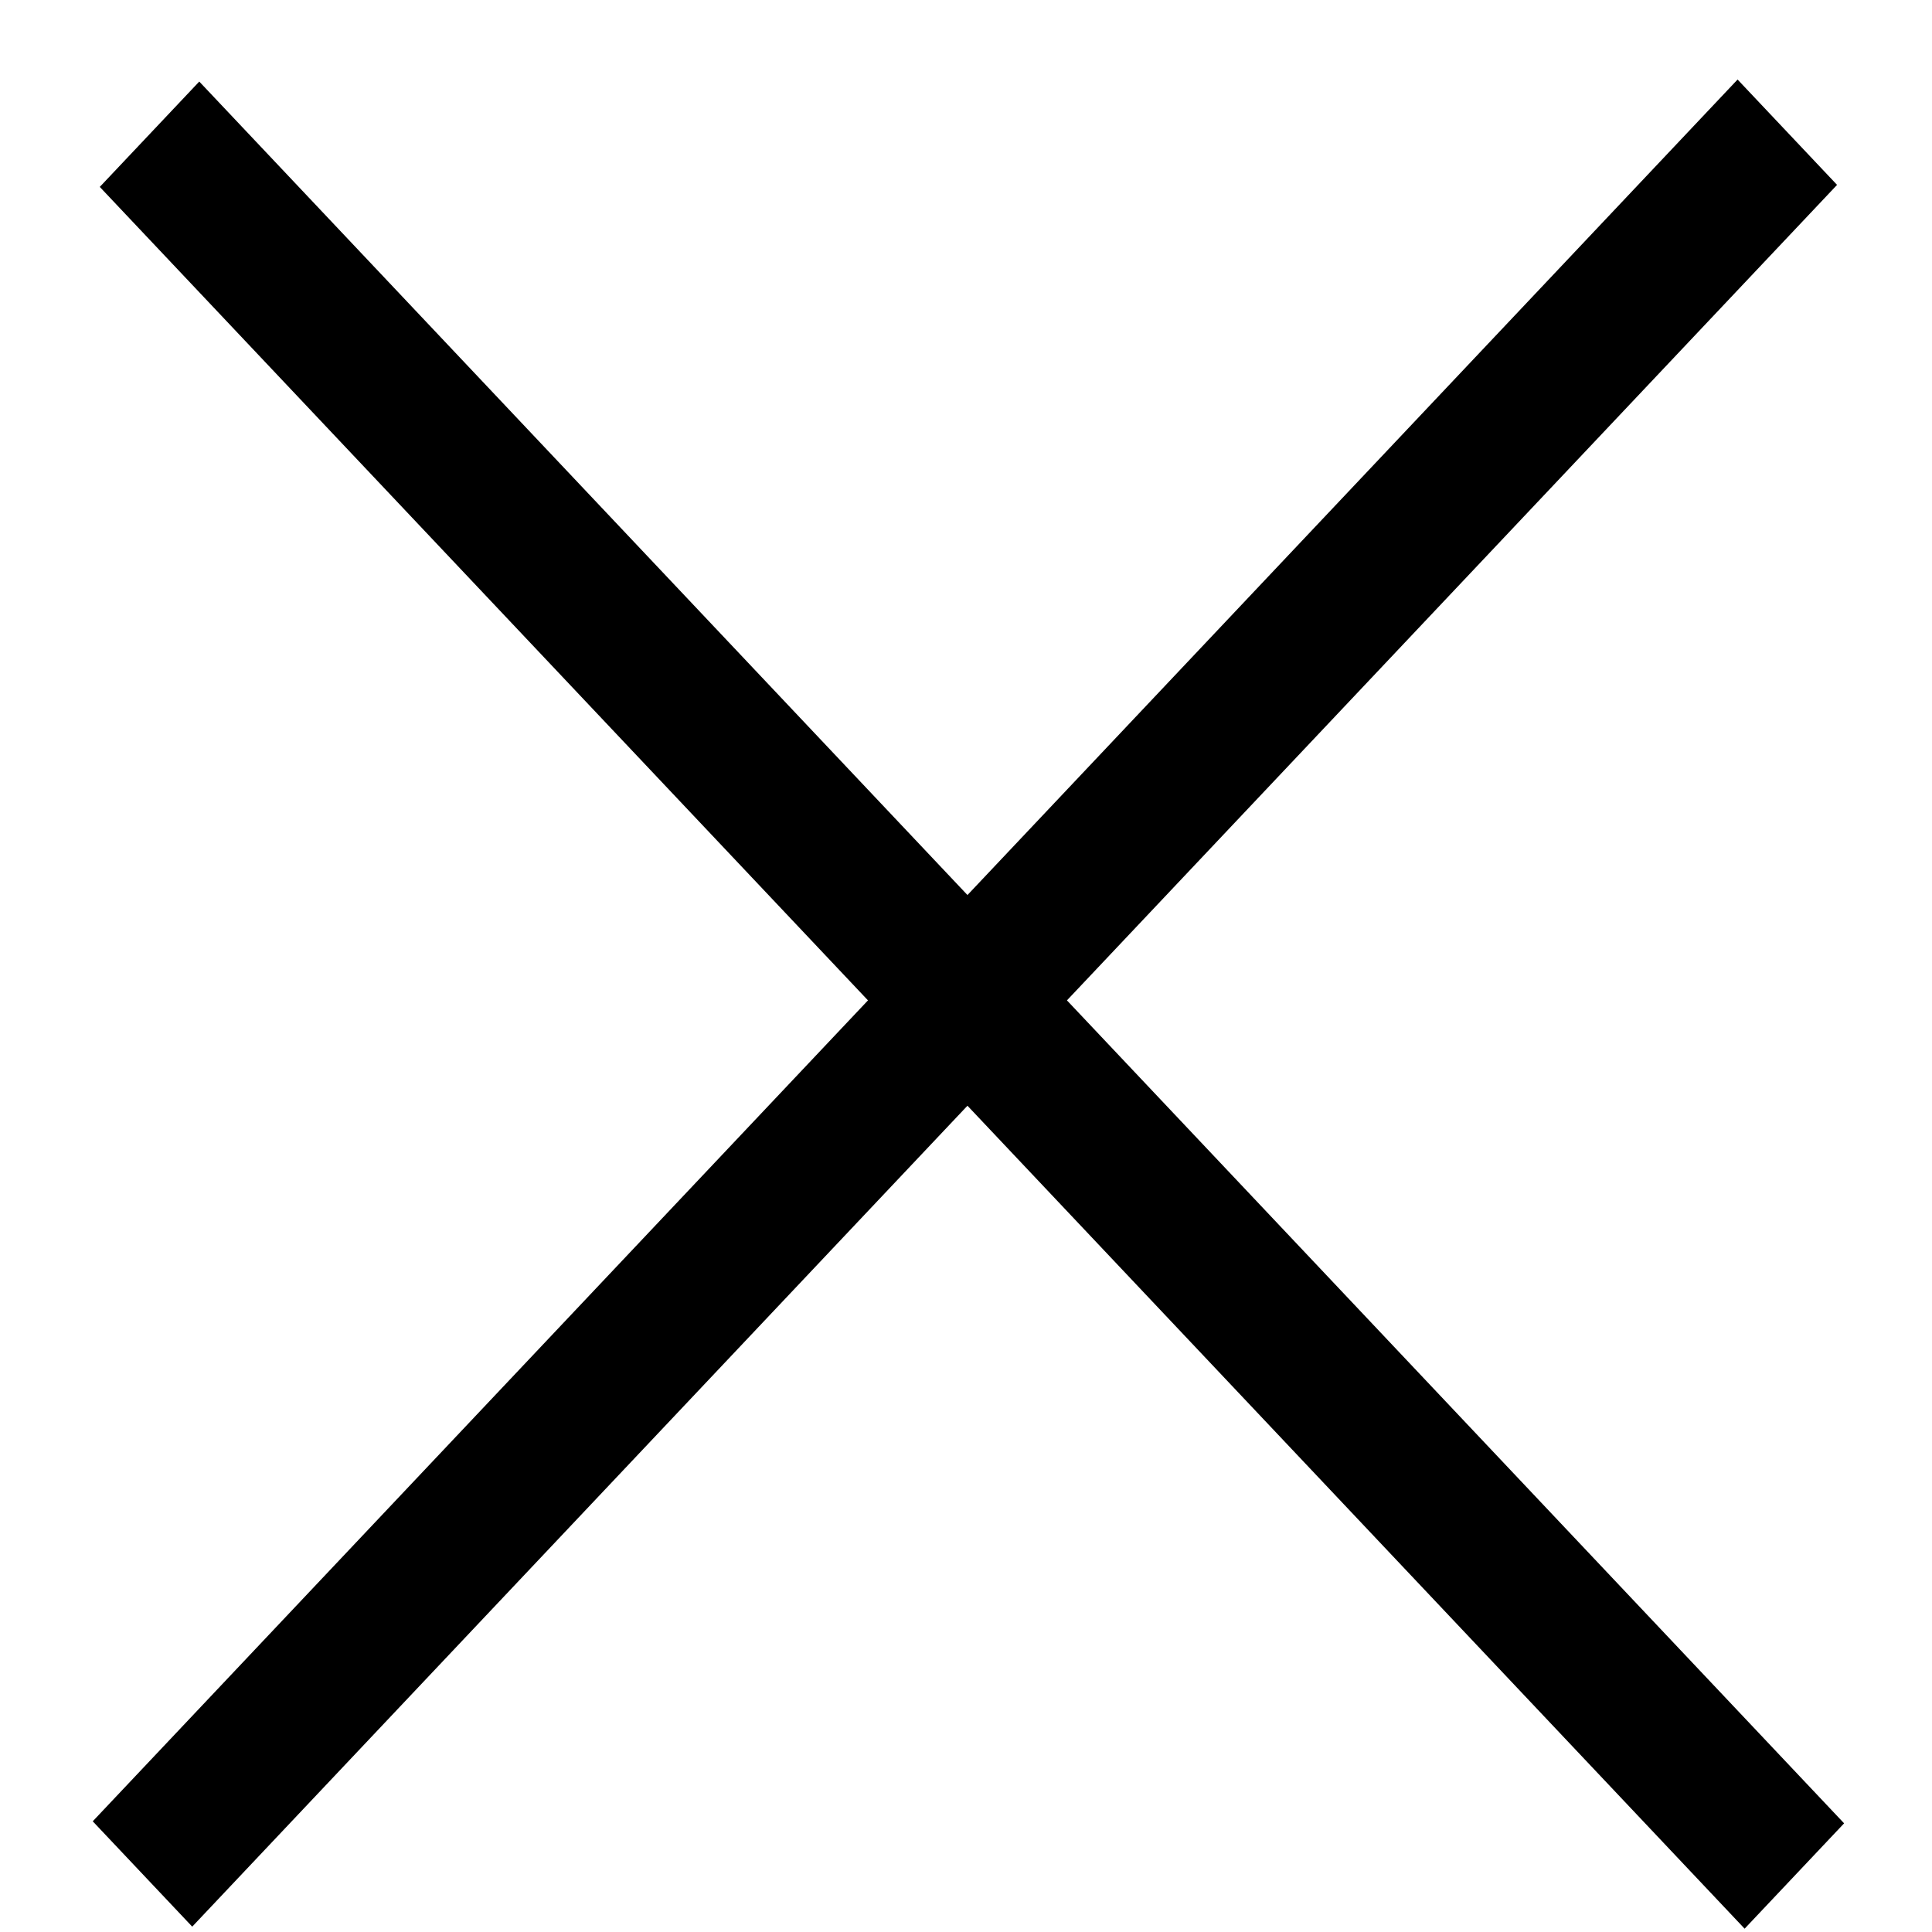
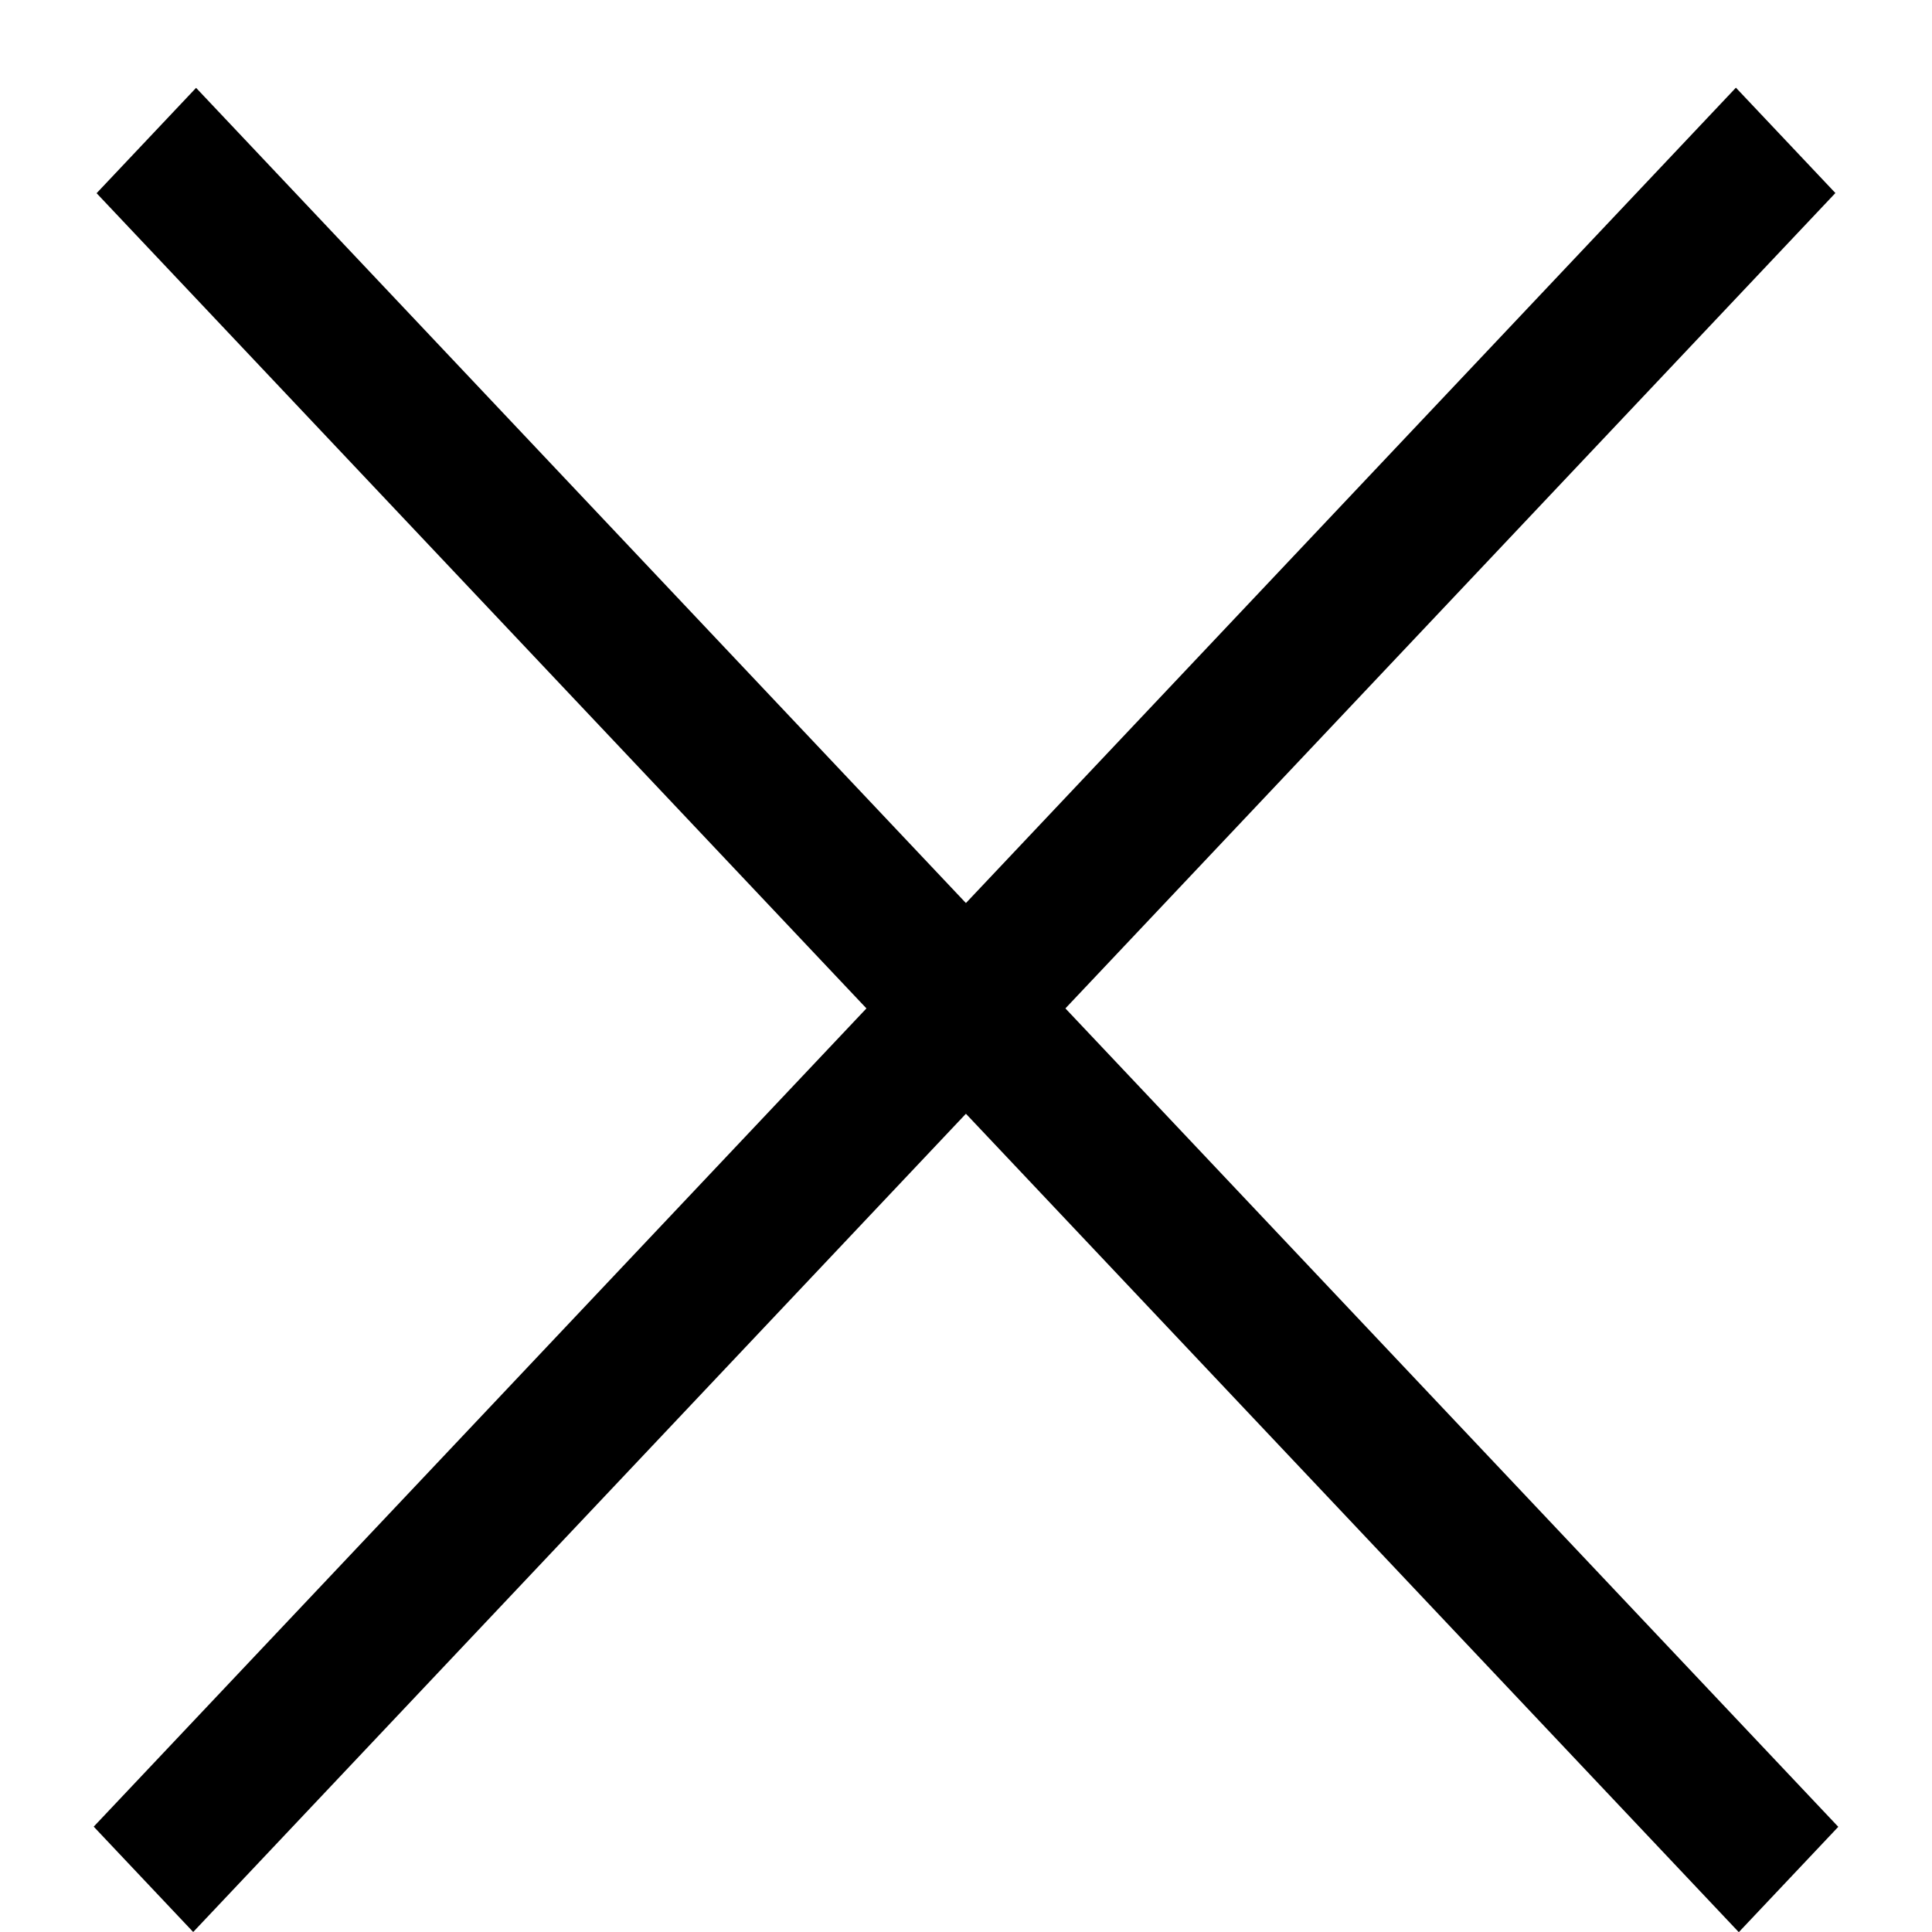
- <svg xmlns="http://www.w3.org/2000/svg" viewBox="0 0 20 20" stroke="#000" stroke-width="1.5" fill="none">
-   <path transform="scale(.97098 1.0282) rotate(-45 24.5 7.2)" d="M0-.8h24.8" />
-   <path transform="scale(.97098 1.0282) rotate(45 -1.8 2.2)" d="M0-.8h24.8" />
+ <svg xmlns="http://www.w3.org/2000/svg" width="20" height="20" stroke-width="1.5" stroke="#000" fill="none">
+   <path transform="matrix(.68659 -.72705 .68659 .72705 2 20)" d="M0-.75h24.76" />
+   <path transform="matrix(.68659 .72705 -.68659 .72705 1 2)" d="M0-.75h24.76" />
</svg>
